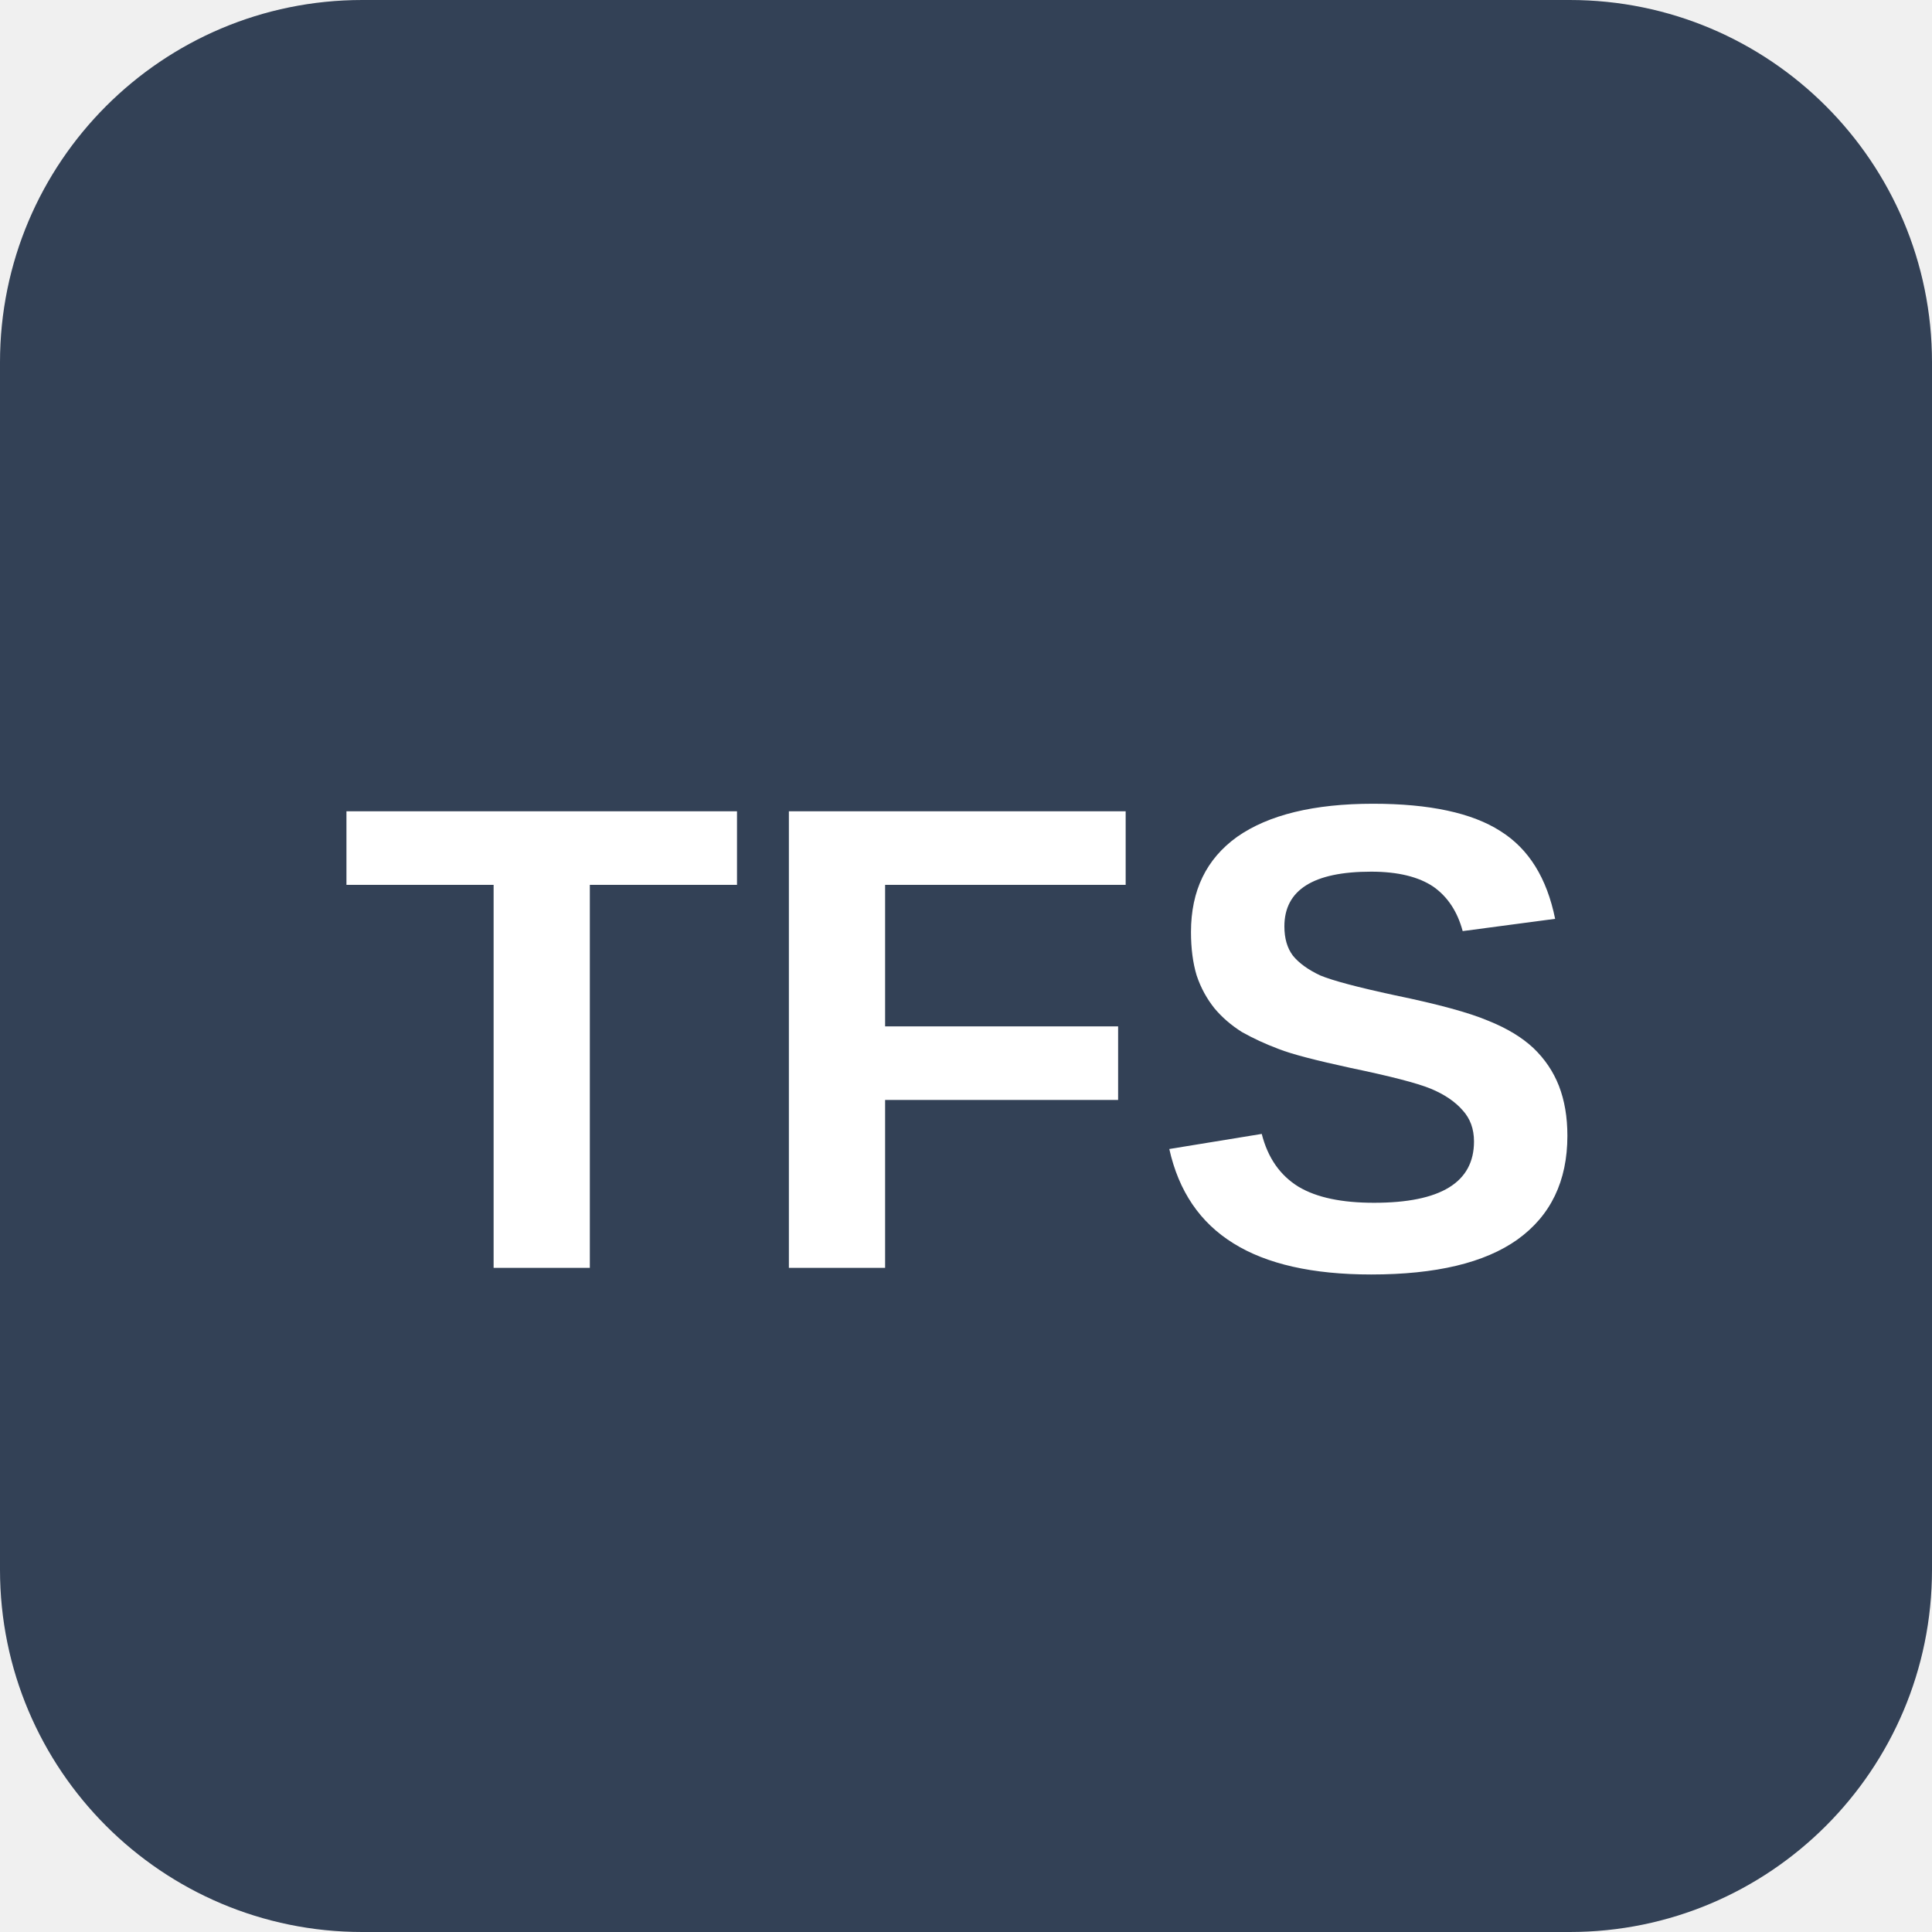
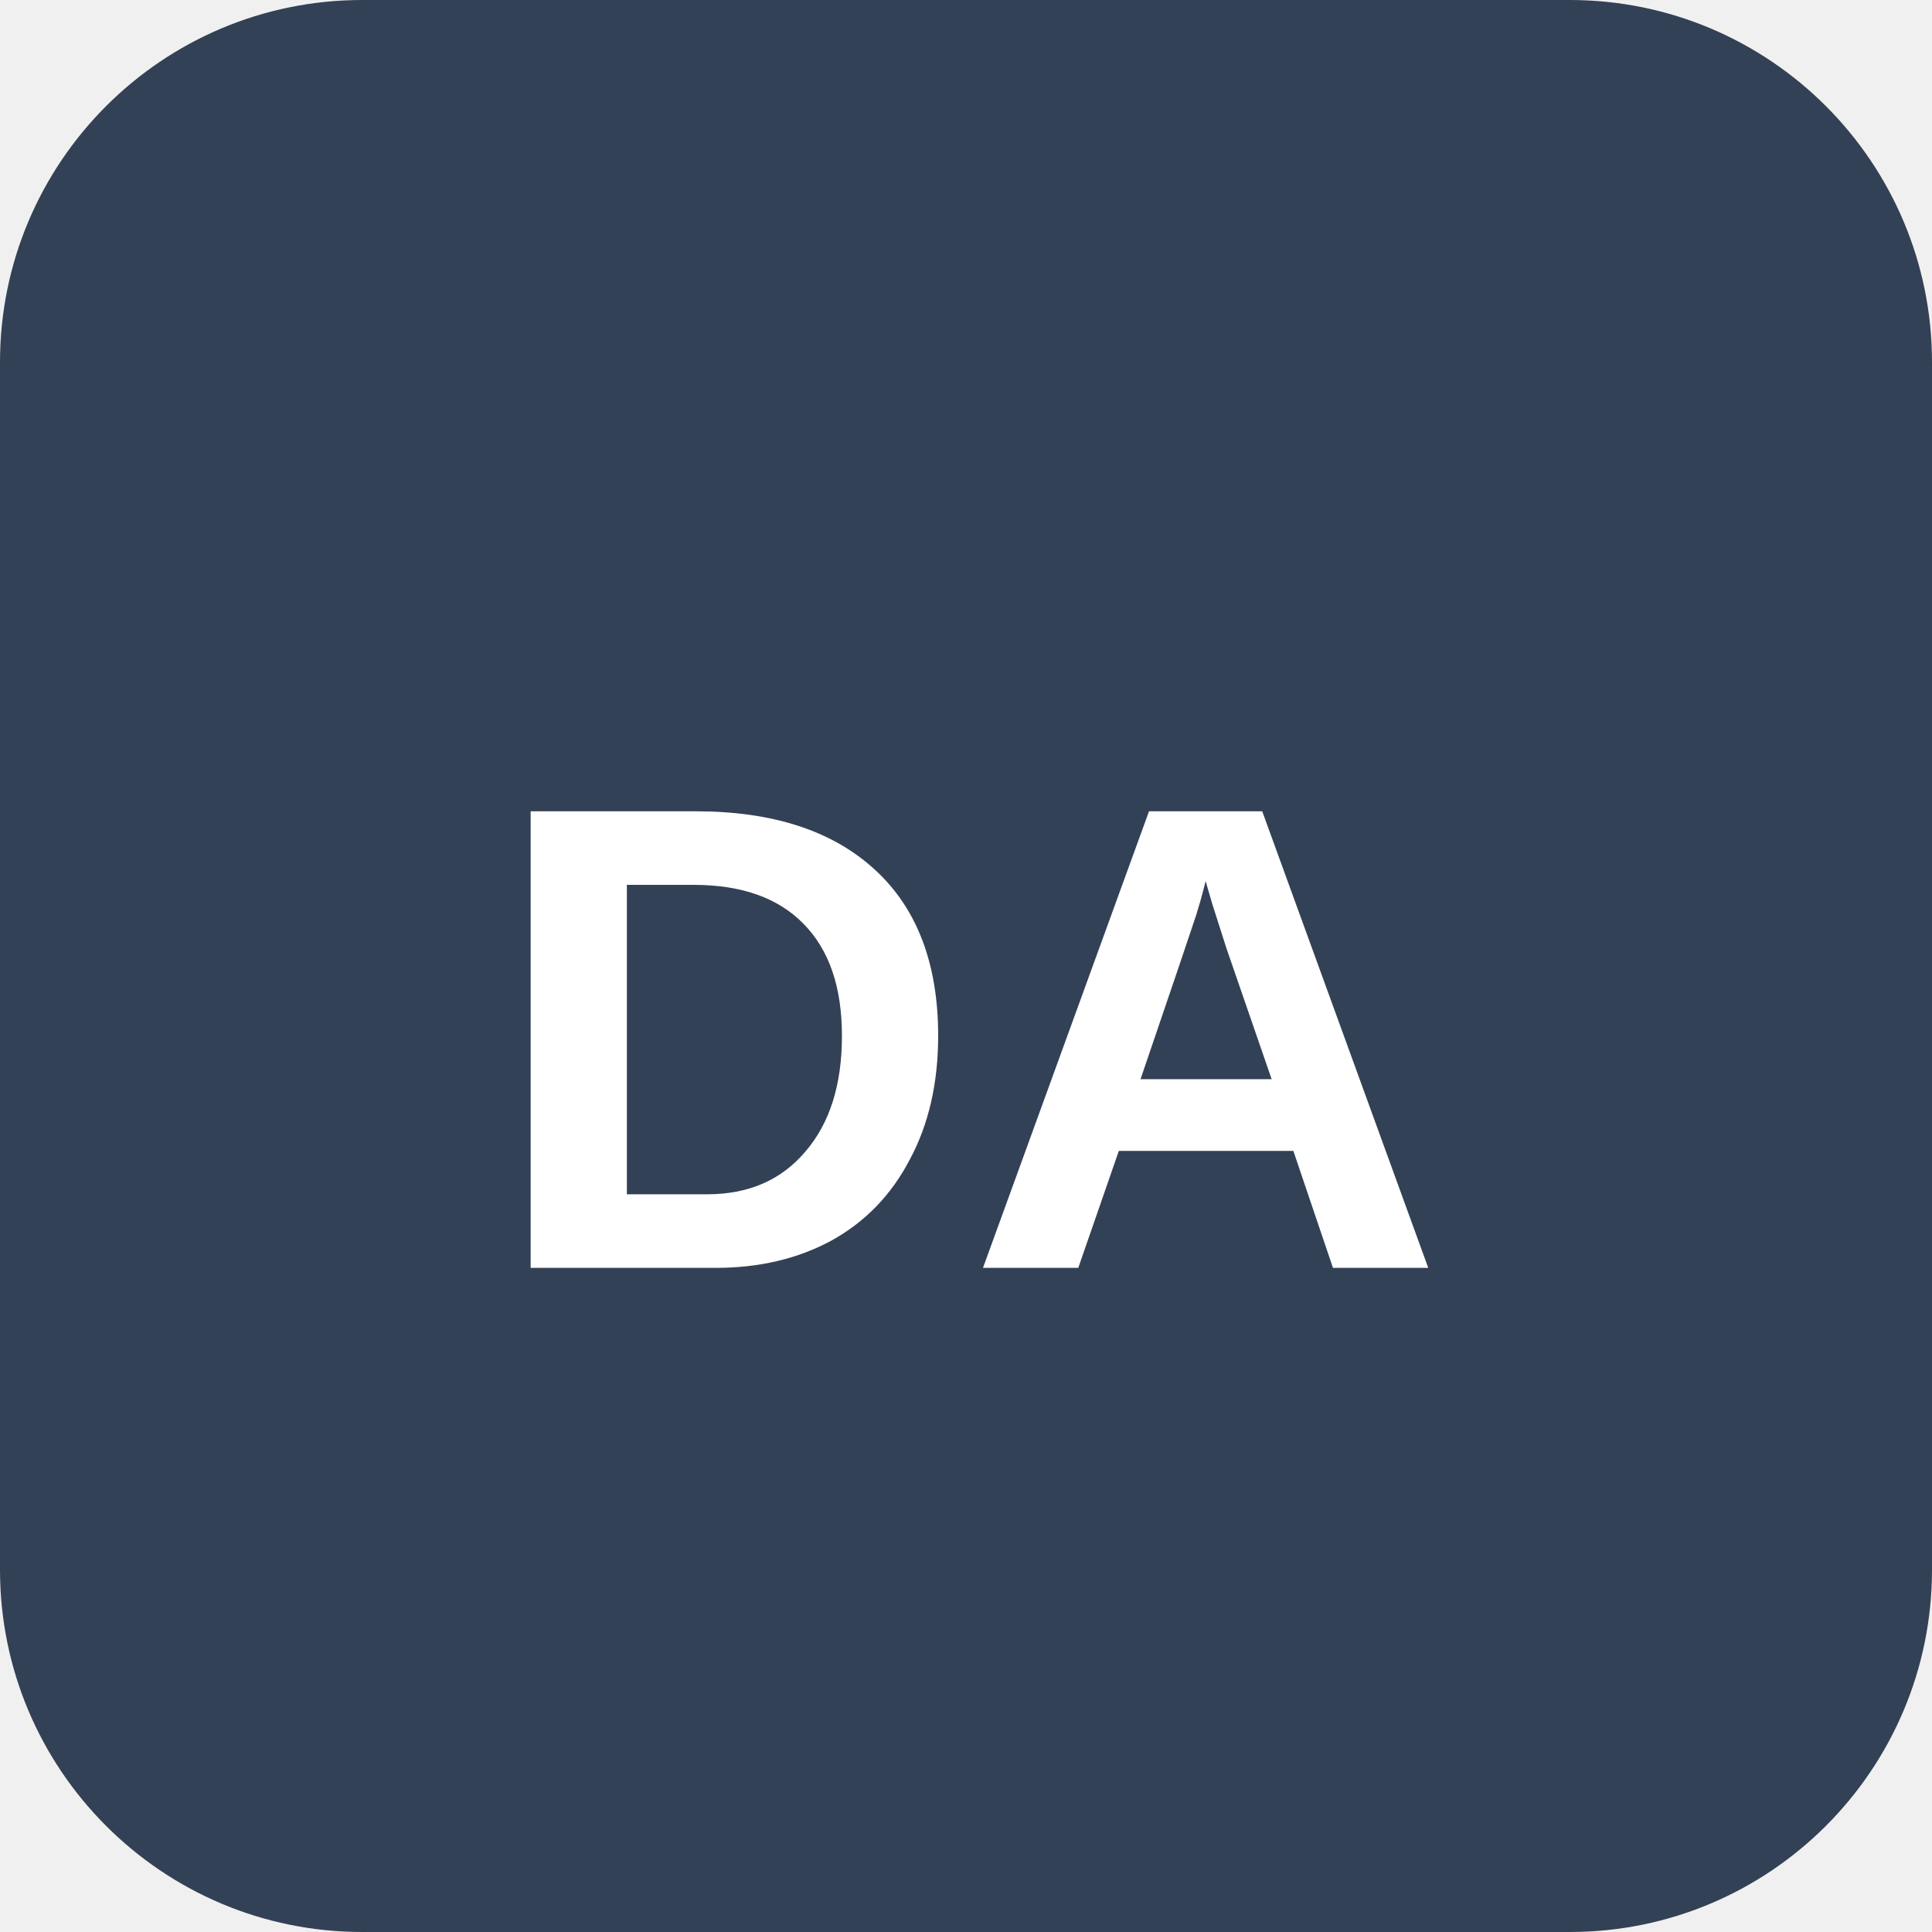
<svg xmlns="http://www.w3.org/2000/svg" viewBox="0 0 32 32" fill="none">
  <rect width="32" height="32" rx="6" fill="#334156" />
-   <text x="16" y="21" text-anchor="middle" fill="white" font-family="Arial, sans-serif" font-weight="bold" font-size="11">TFS</text>
+   <text x="16" y="21" text-anchor="middle" fill="white" font-family="Arial, sans-serif" font-weight="bold" font-size="11">DA</text>
</svg>
